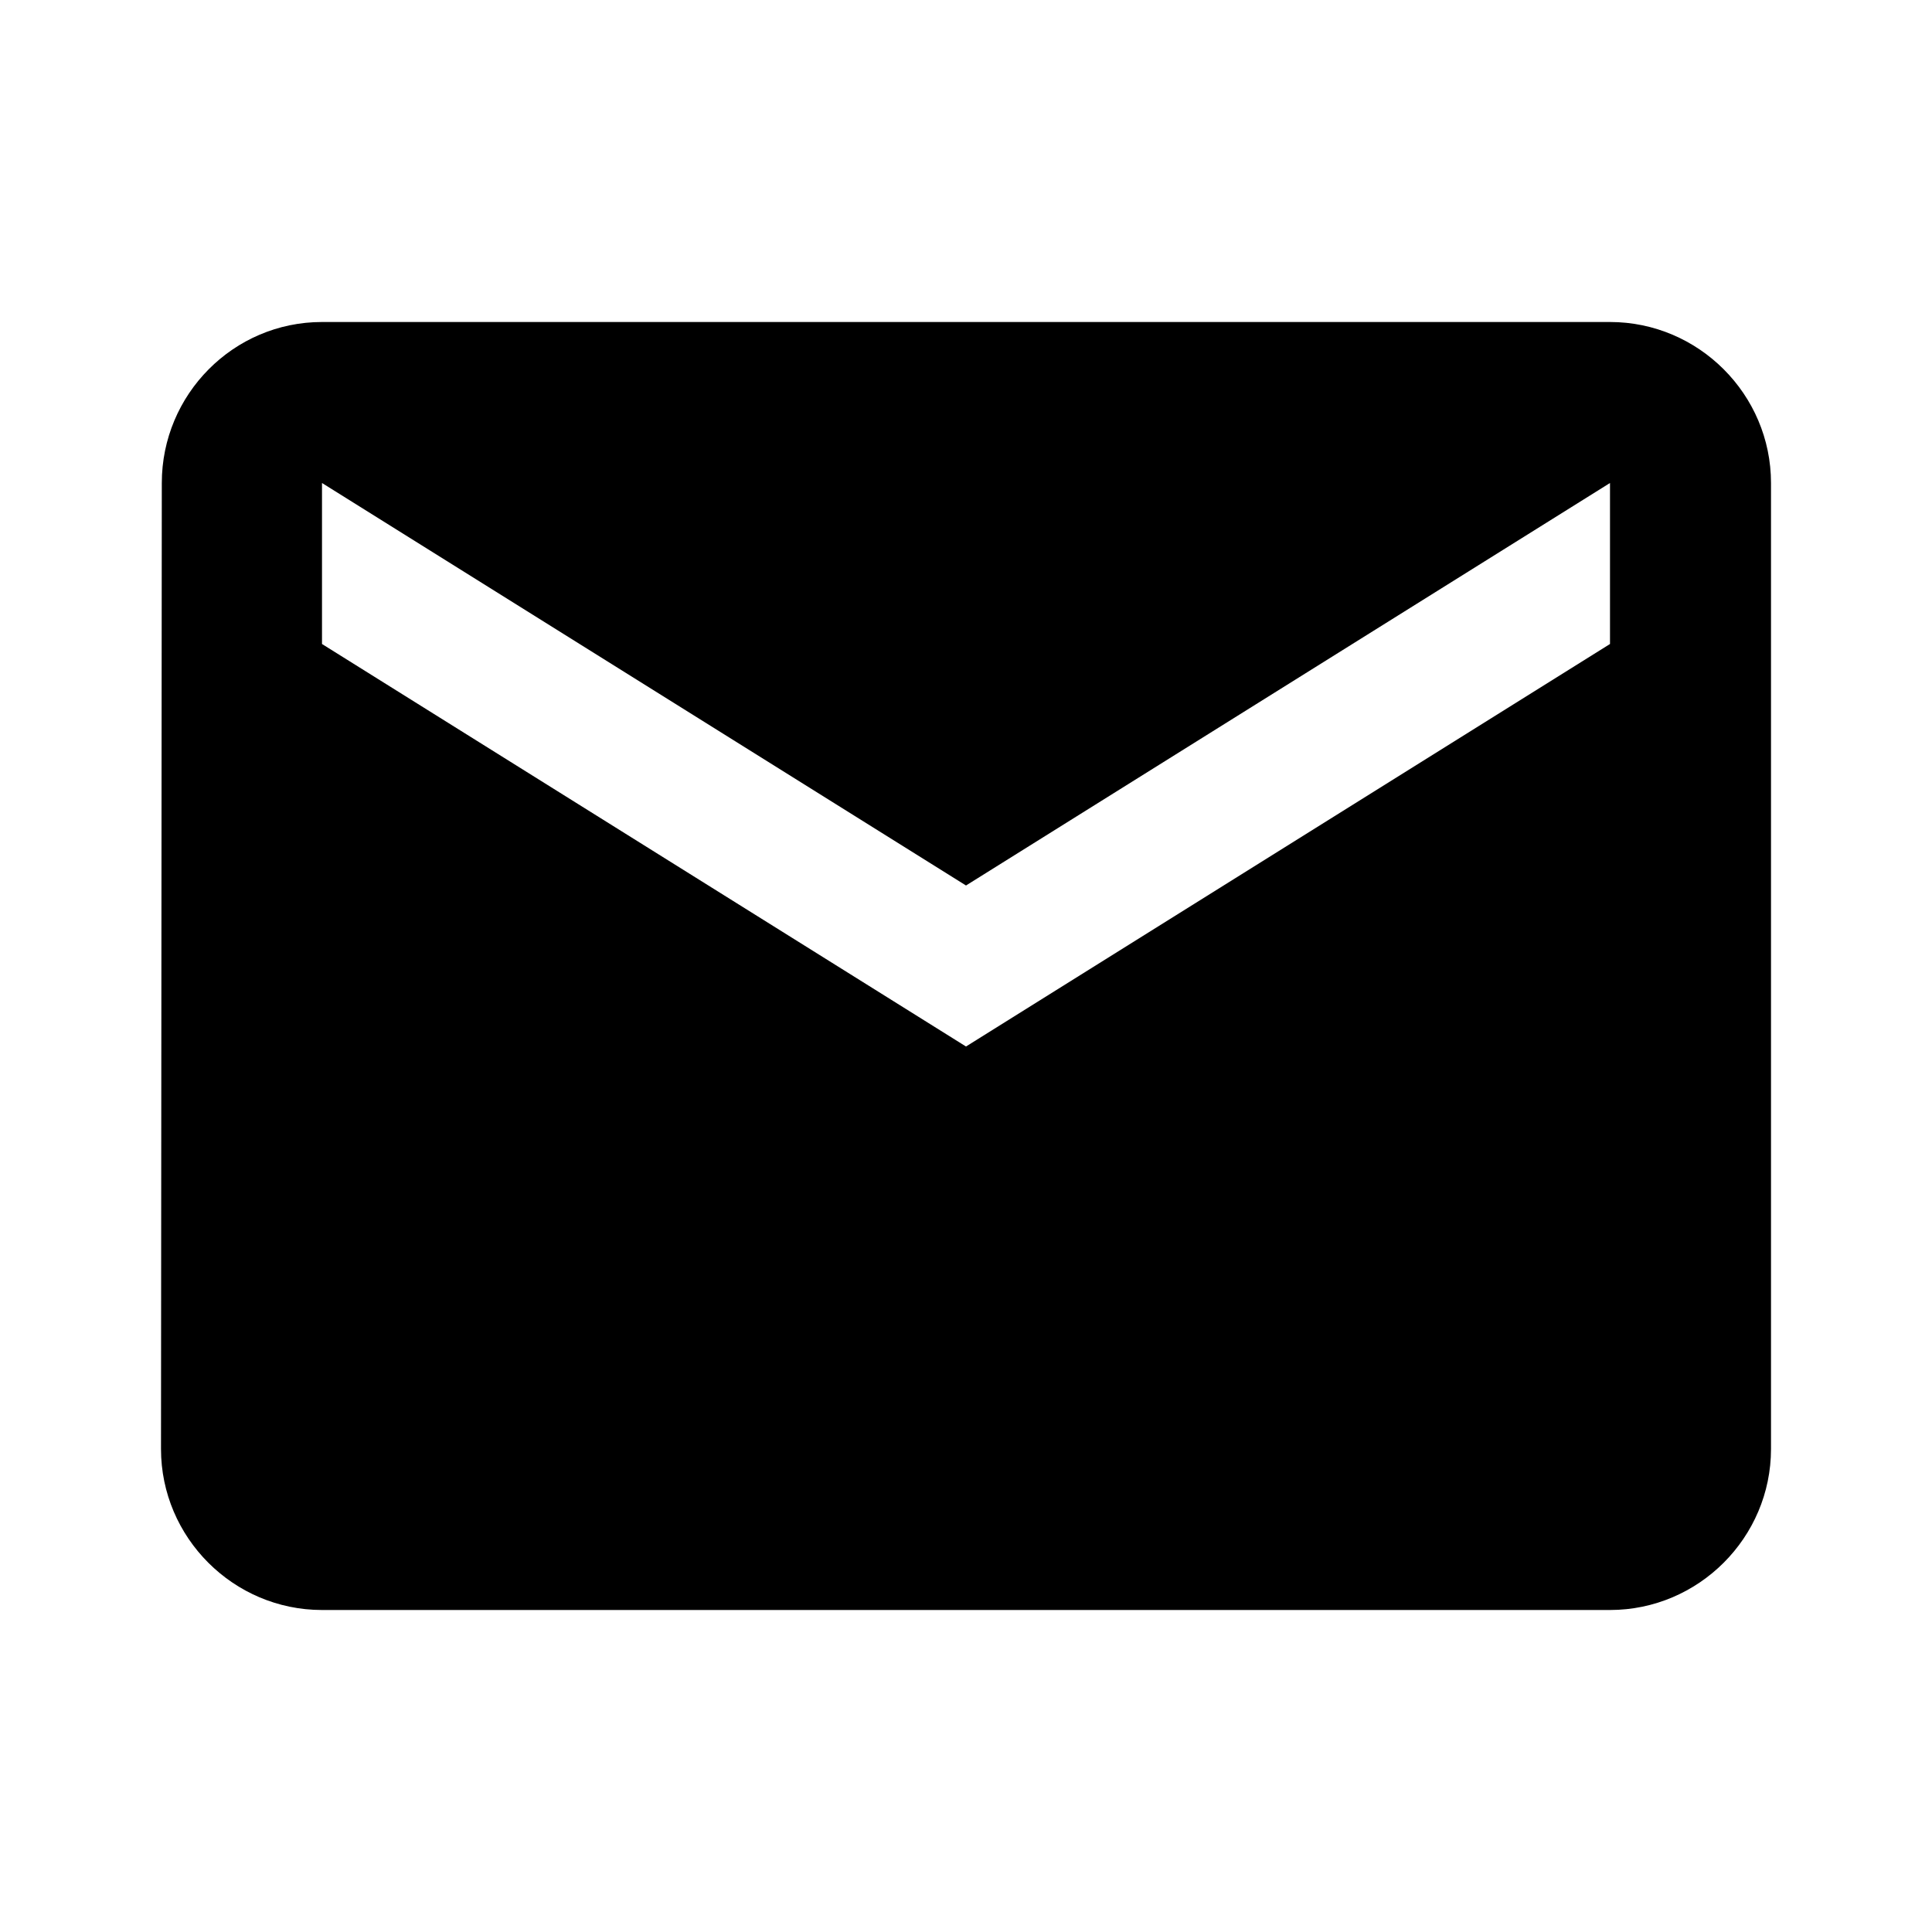
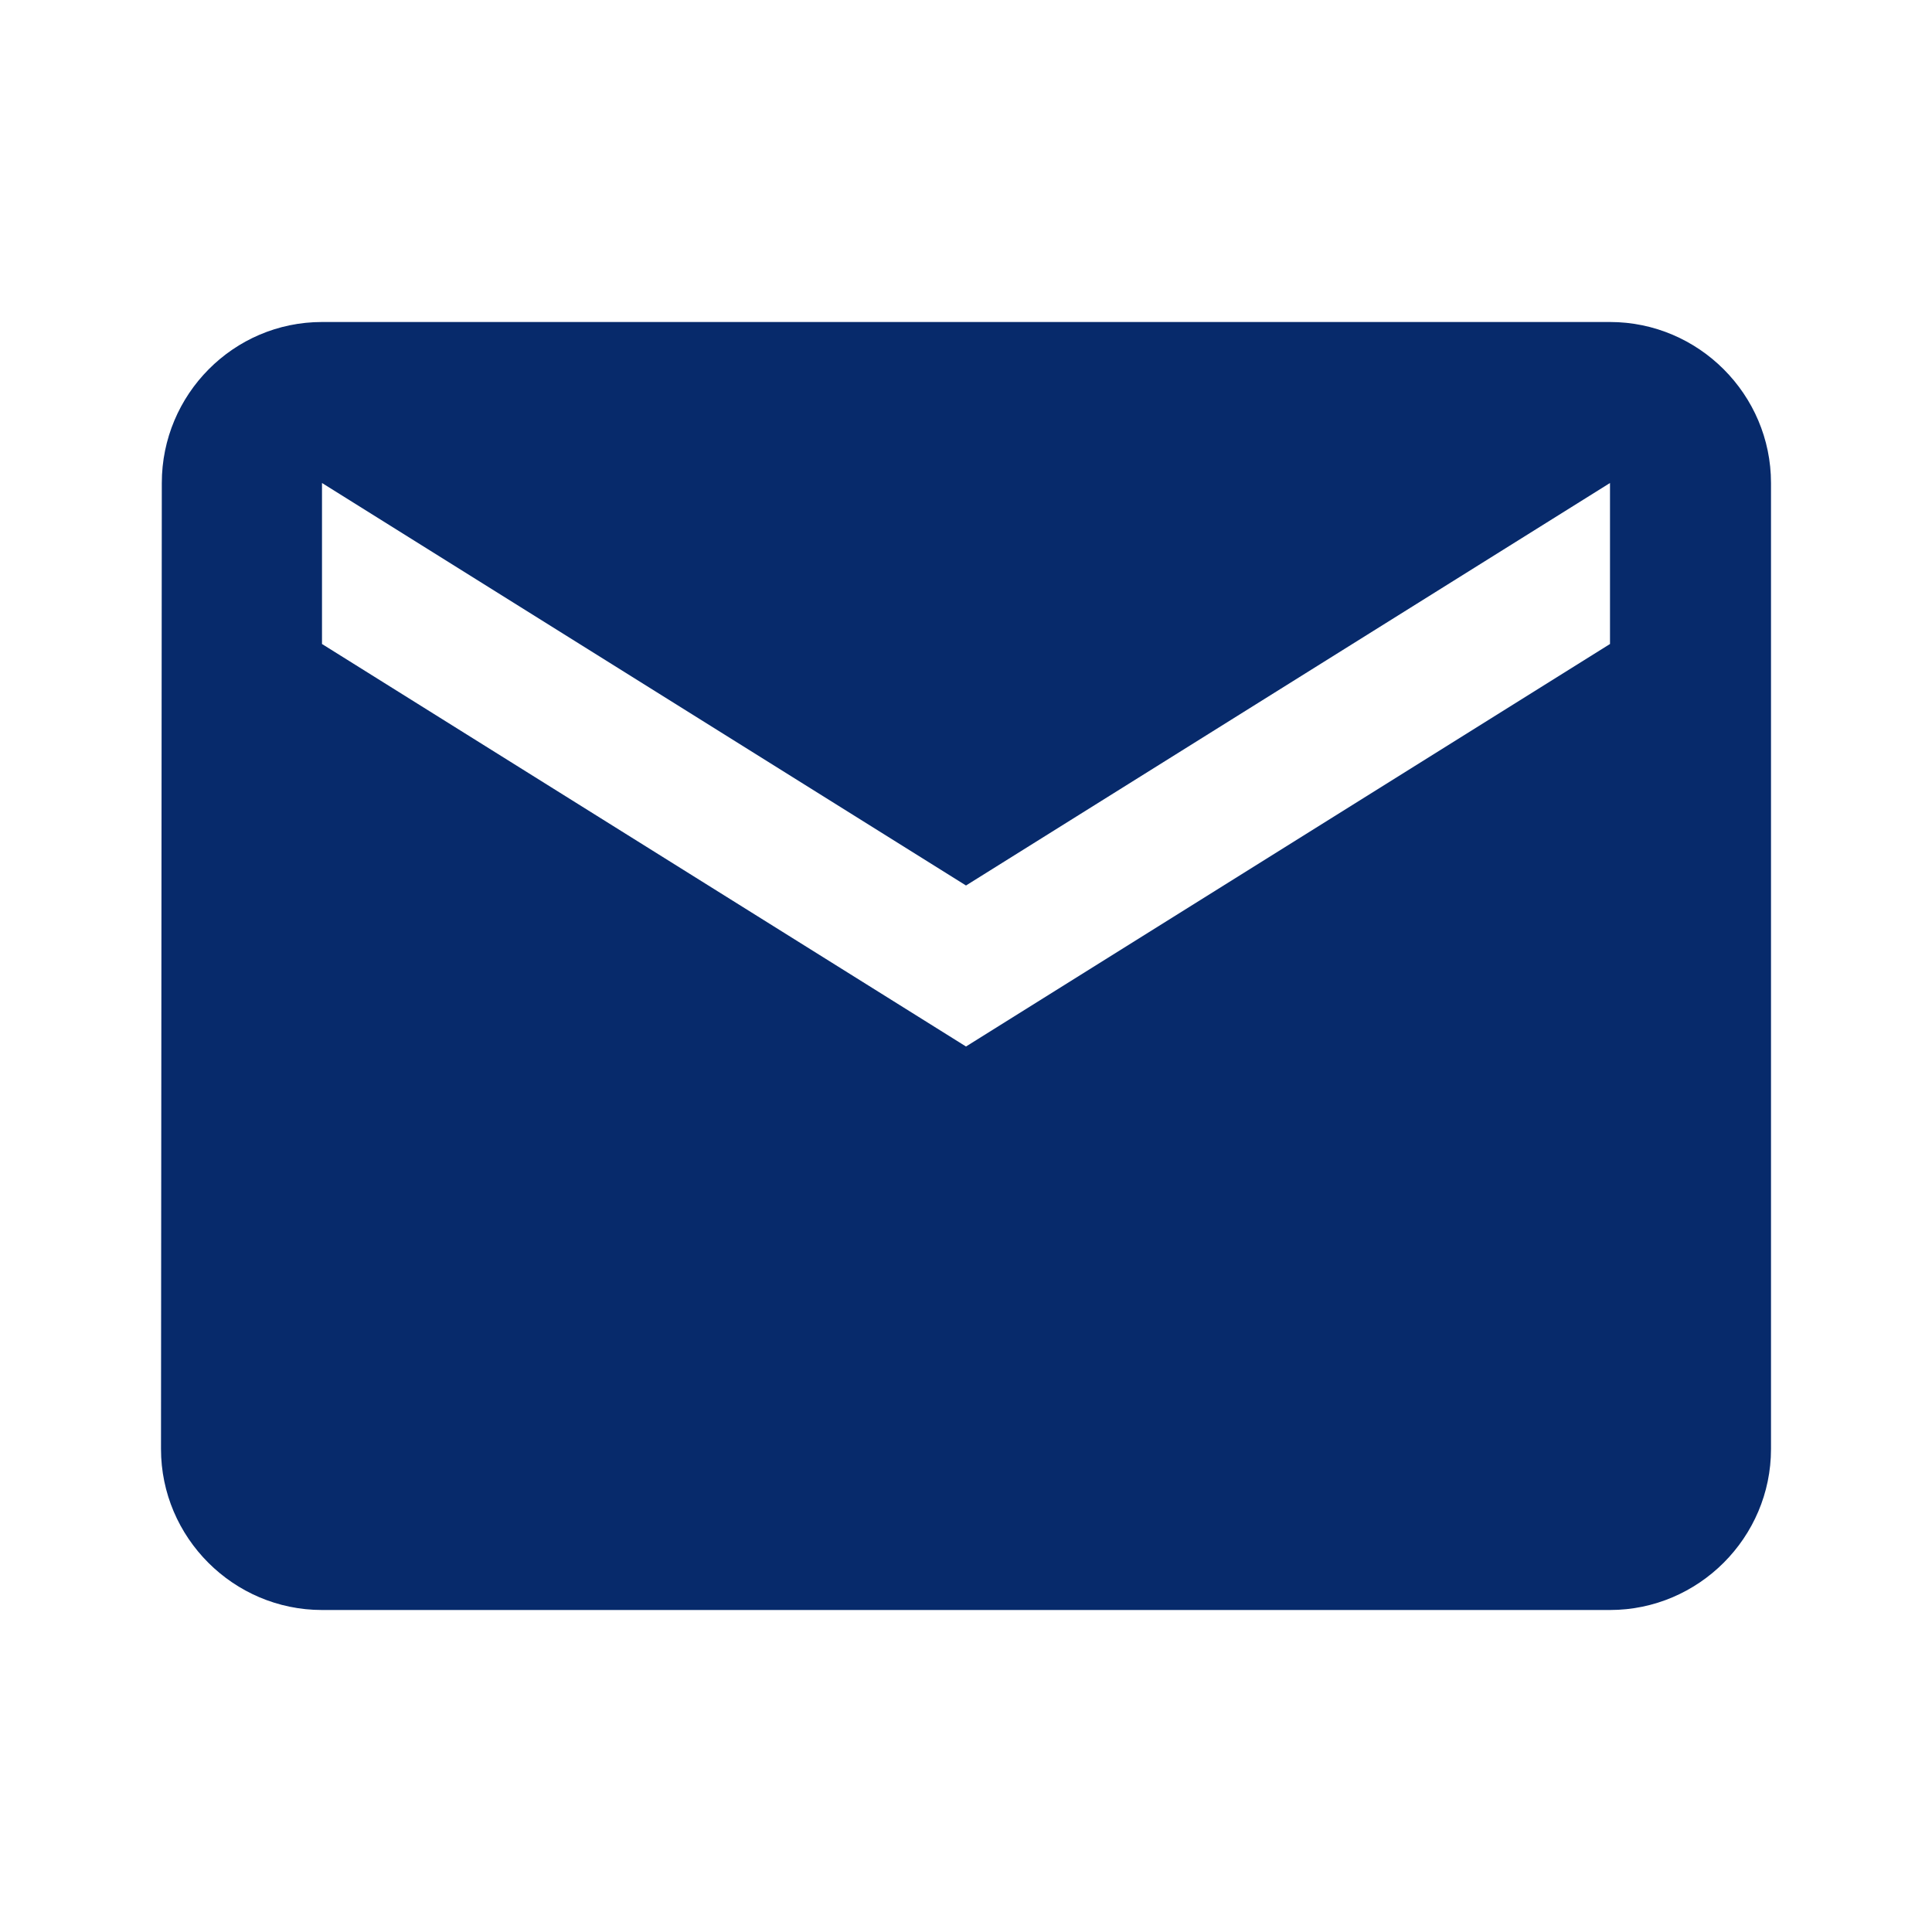
<svg xmlns="http://www.w3.org/2000/svg" width="24" height="24" viewBox="0 0 24 24" fill="none">
-   <path d="M20 4H4c-1.1 0-1.99.9-1.99 2L2 18c0 1.1.9 2 2 2h16c1.1 0 2-.9 2-2V6c0-1.1-.9-2-2-2zm0 4l-8 5-8-5V6l8 5 8-5v2z" fill="black" />
+   <path d="M20 4H4c-1.1 0-1.99.9-1.99 2L2 18c0 1.1.9 2 2 2h16c1.1 0 2-.9 2-2V6c0-1.1-.9-2-2-2zm0 4l-8 5-8-5V6l8 5 8-5v2z" fill="#072a6b" />
</svg>
